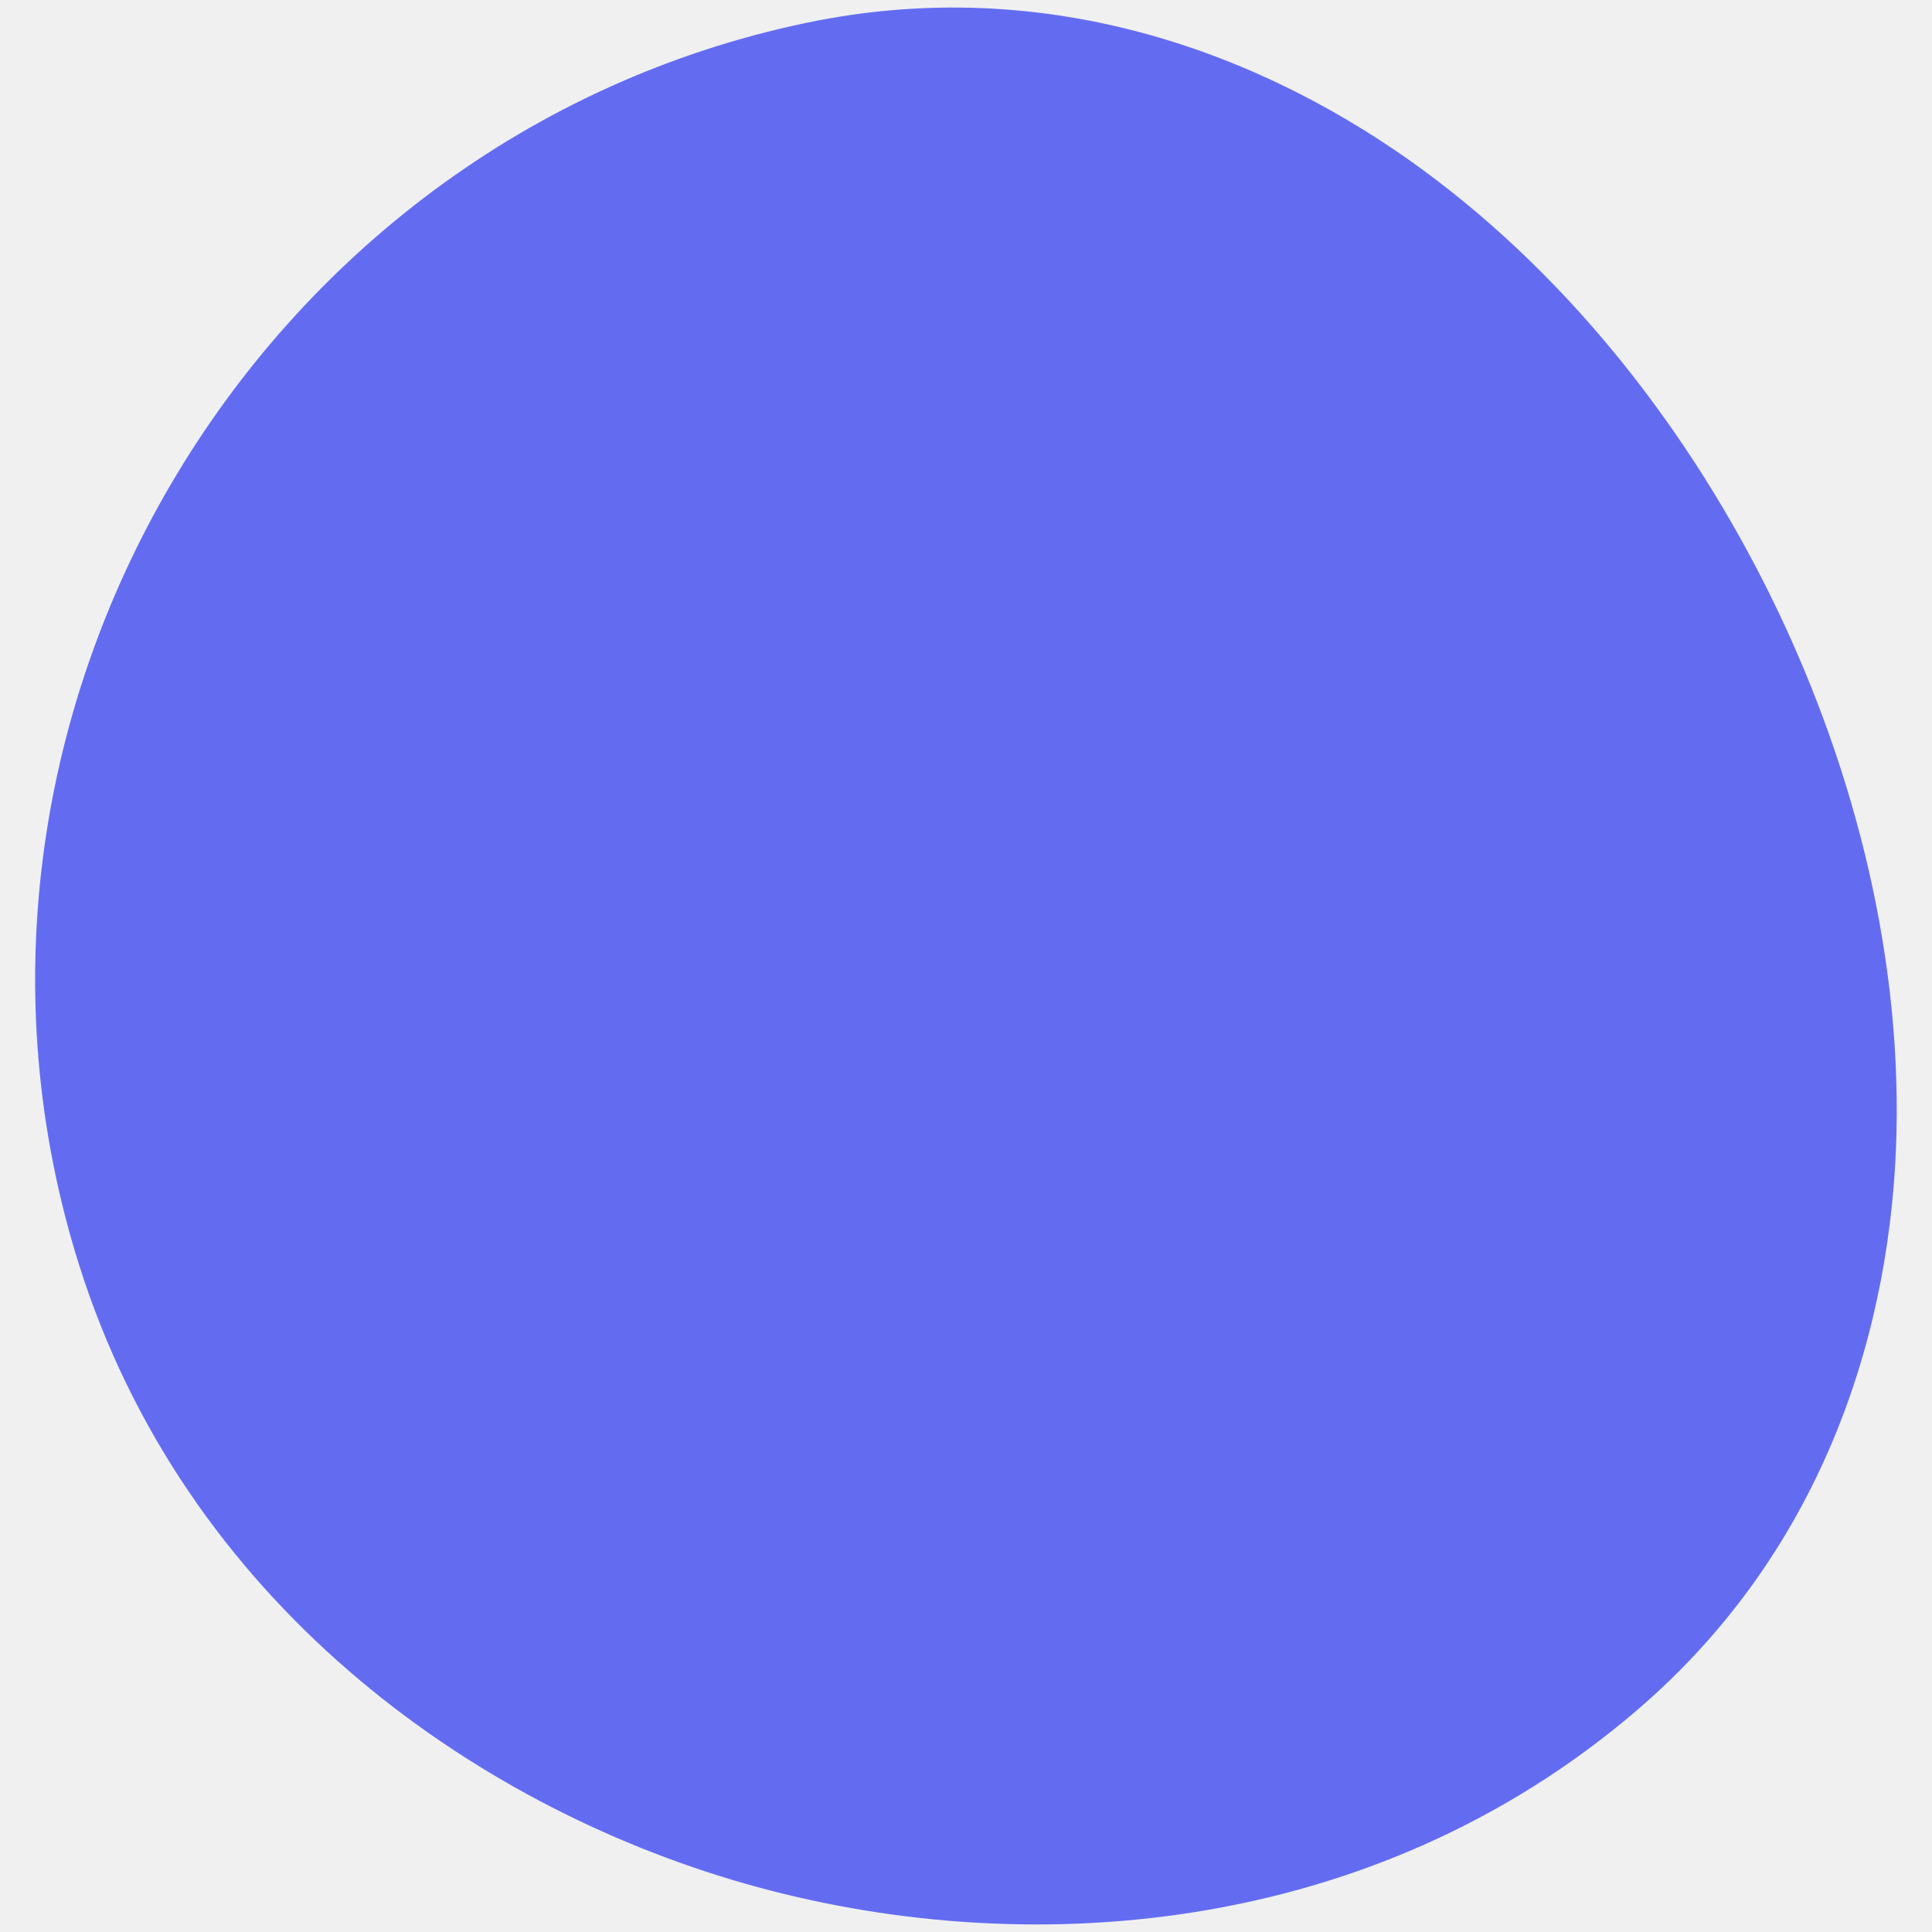
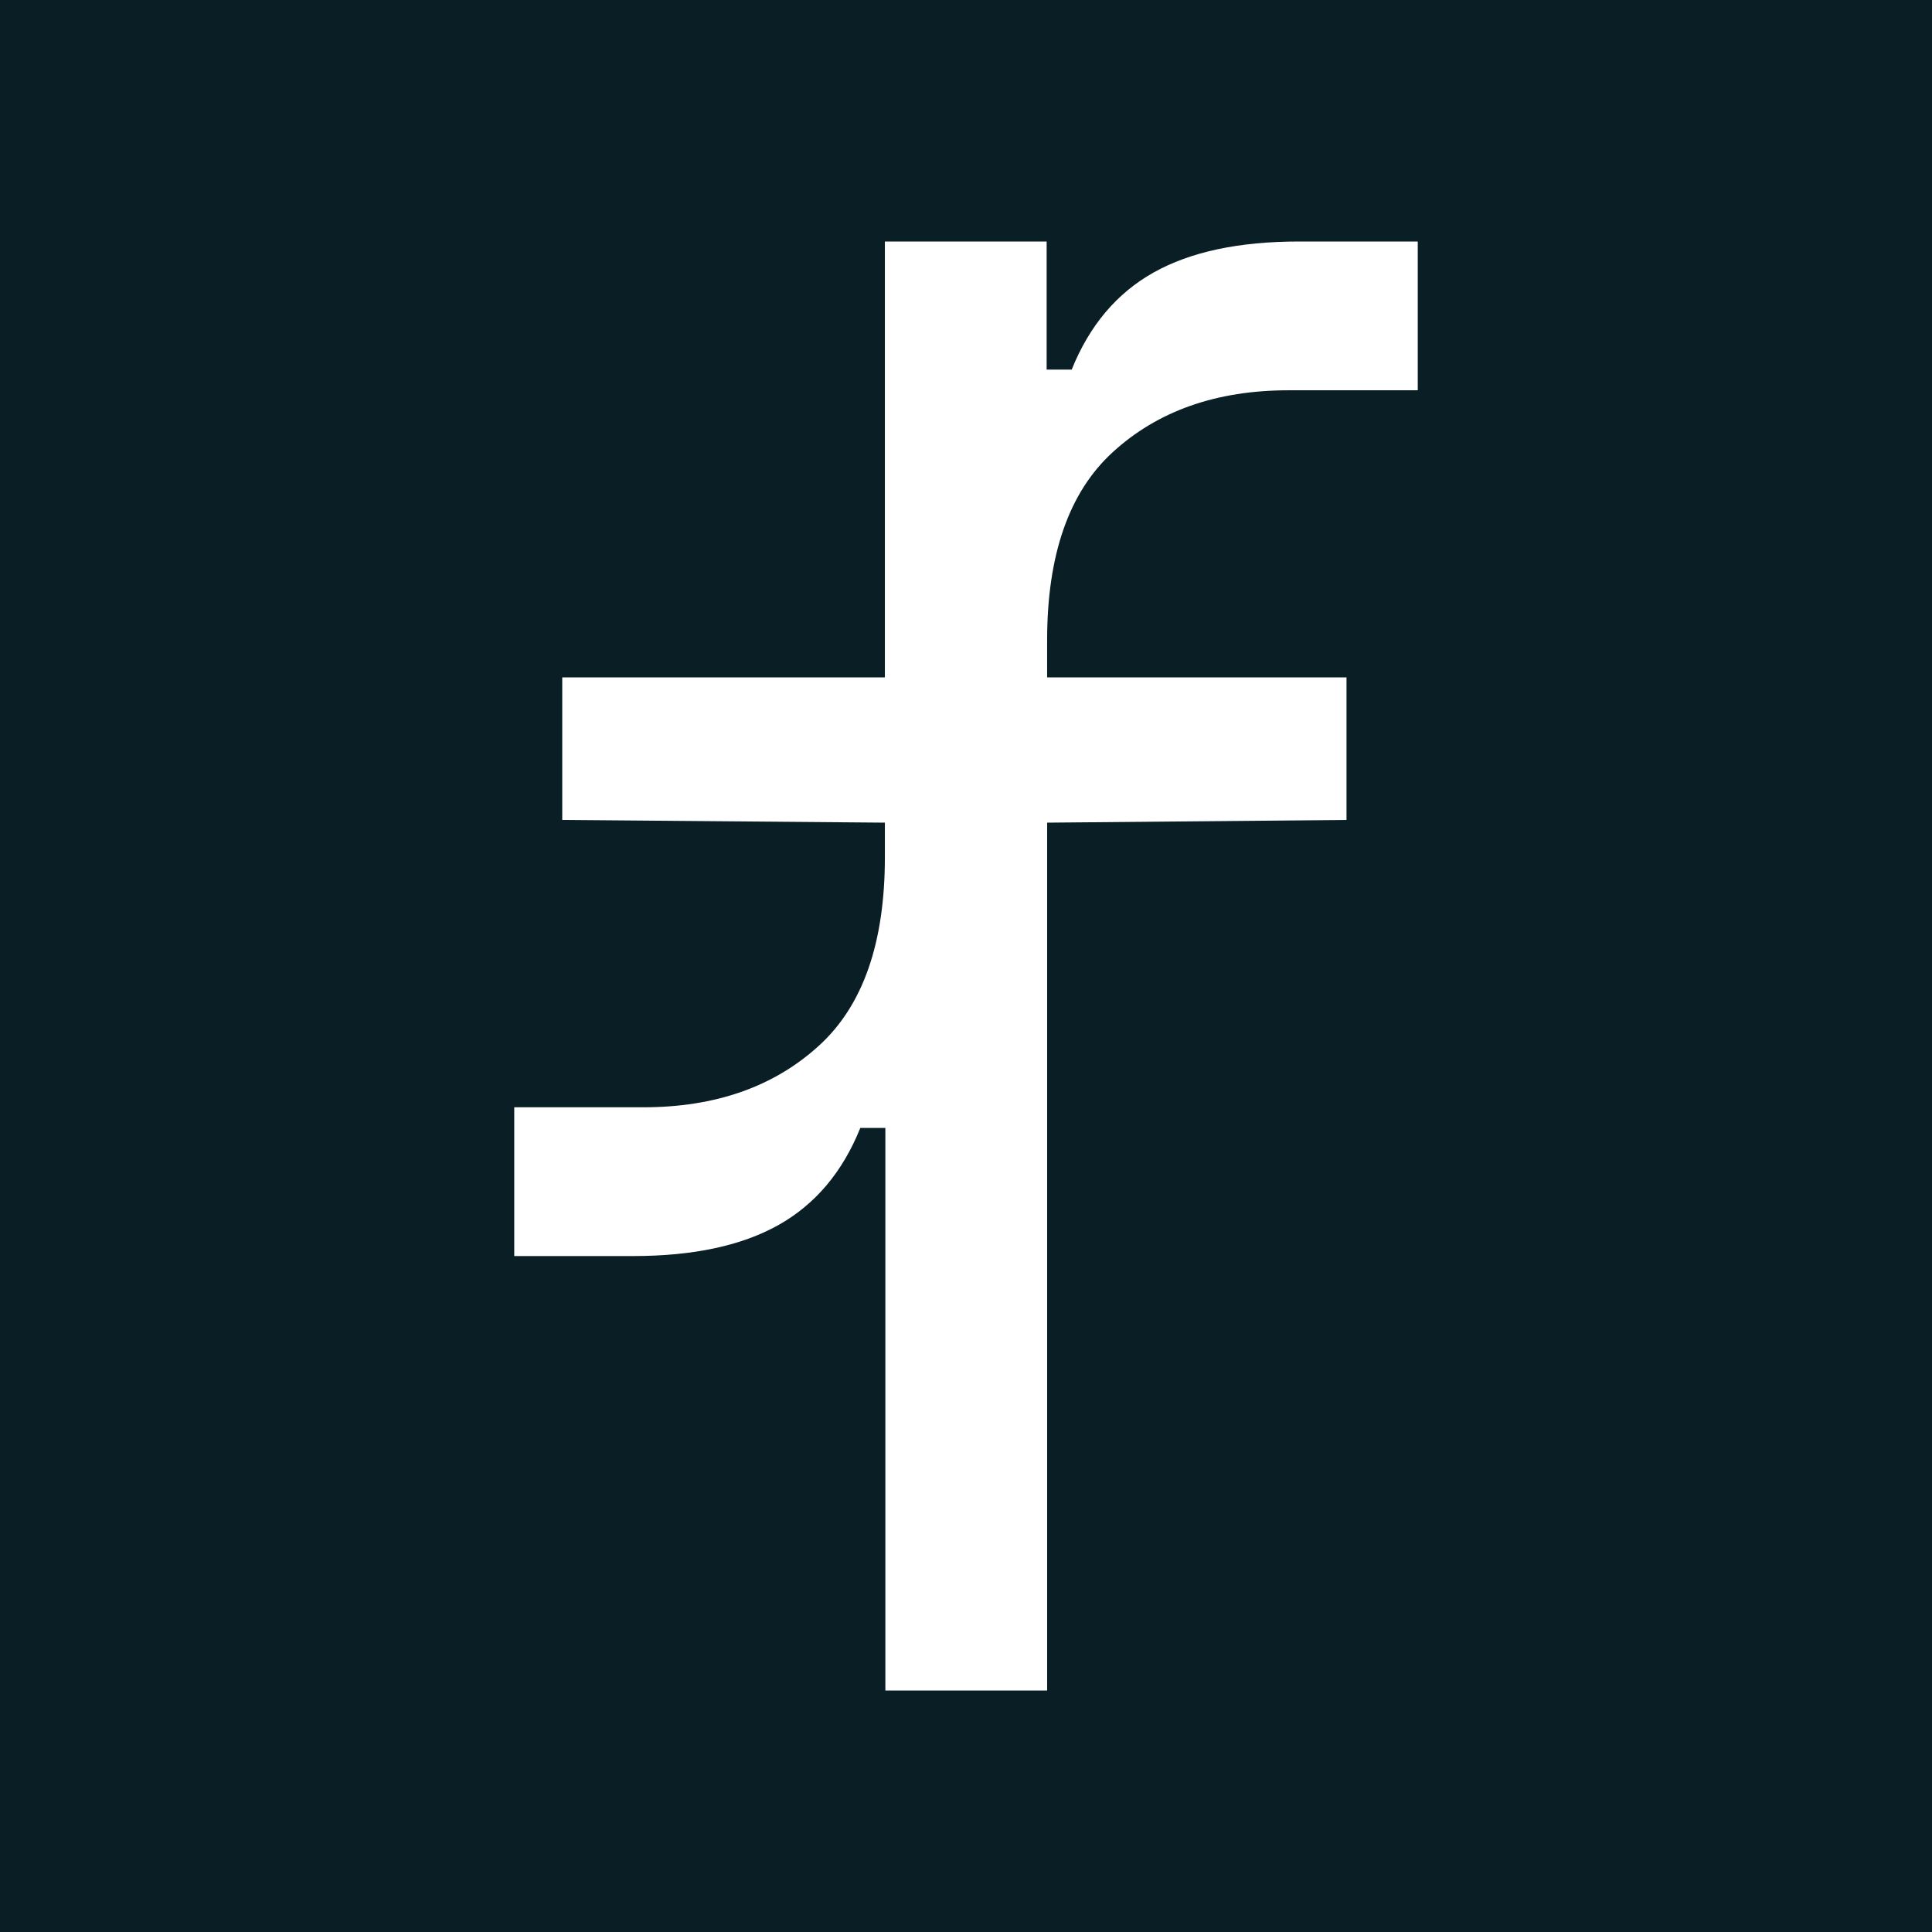
- <svg xmlns="http://www.w3.org/2000/svg" width="128" height="128" viewBox="0 0 128 128" fill="none">
-   <path fill-rule="evenodd" clip-rule="evenodd" d="M125.648 75.022C125.355 87.747 121.035 102.529 108.444 113.315C90.763 128.46 67.589 130.011 49.33 124.786C31.071 119.562 12.225 105.988 5.234 83.783C-6.042 47.971 16.647 9.219 53.399 1.518C69.626 -1.882 83.977 3.71 94.242 11.238C104.386 18.676 112.144 28.996 117.317 39.501C122.489 50.006 125.937 62.447 125.648 75.022Z" fill="#636CF1" />
+ <svg xmlns="http://www.w3.org/2000/svg" width="512" height="512" viewBox="0 0 512 512" fill="none">
+   <rect width="512" height="512" fill="#0A1E25" />
+   <path d="M234.629 298.918H227.99C223.287 310.6 216.052 319.179 206.284 324.655C196.516 330.13 183.674 332.868 167.756 332.868L136.282 332.868L136.282 293.442L170.469 293.442C189.643 293.442 205.199 287.966 217.137 277.014C228.713 266.427 234.502 249.817 234.502 227.183V218.01L149.001 217.292V179.508H234.502L234.502 64L277.371 64V97.952H284.01C288.713 86.27 295.948 77.691 305.716 72.215C315.483 66.74 328.326 64.001 344.244 64.001L375.718 64.001V103.428L341.531 103.428C322.357 103.428 306.801 108.904 294.863 119.856C283.286 130.443 277.498 147.053 277.498 169.687V179.508H356.835V217.292L277.503 218.011V448H234.634L234.629 332.87V298.918Z" fill="white" />
</svg>
